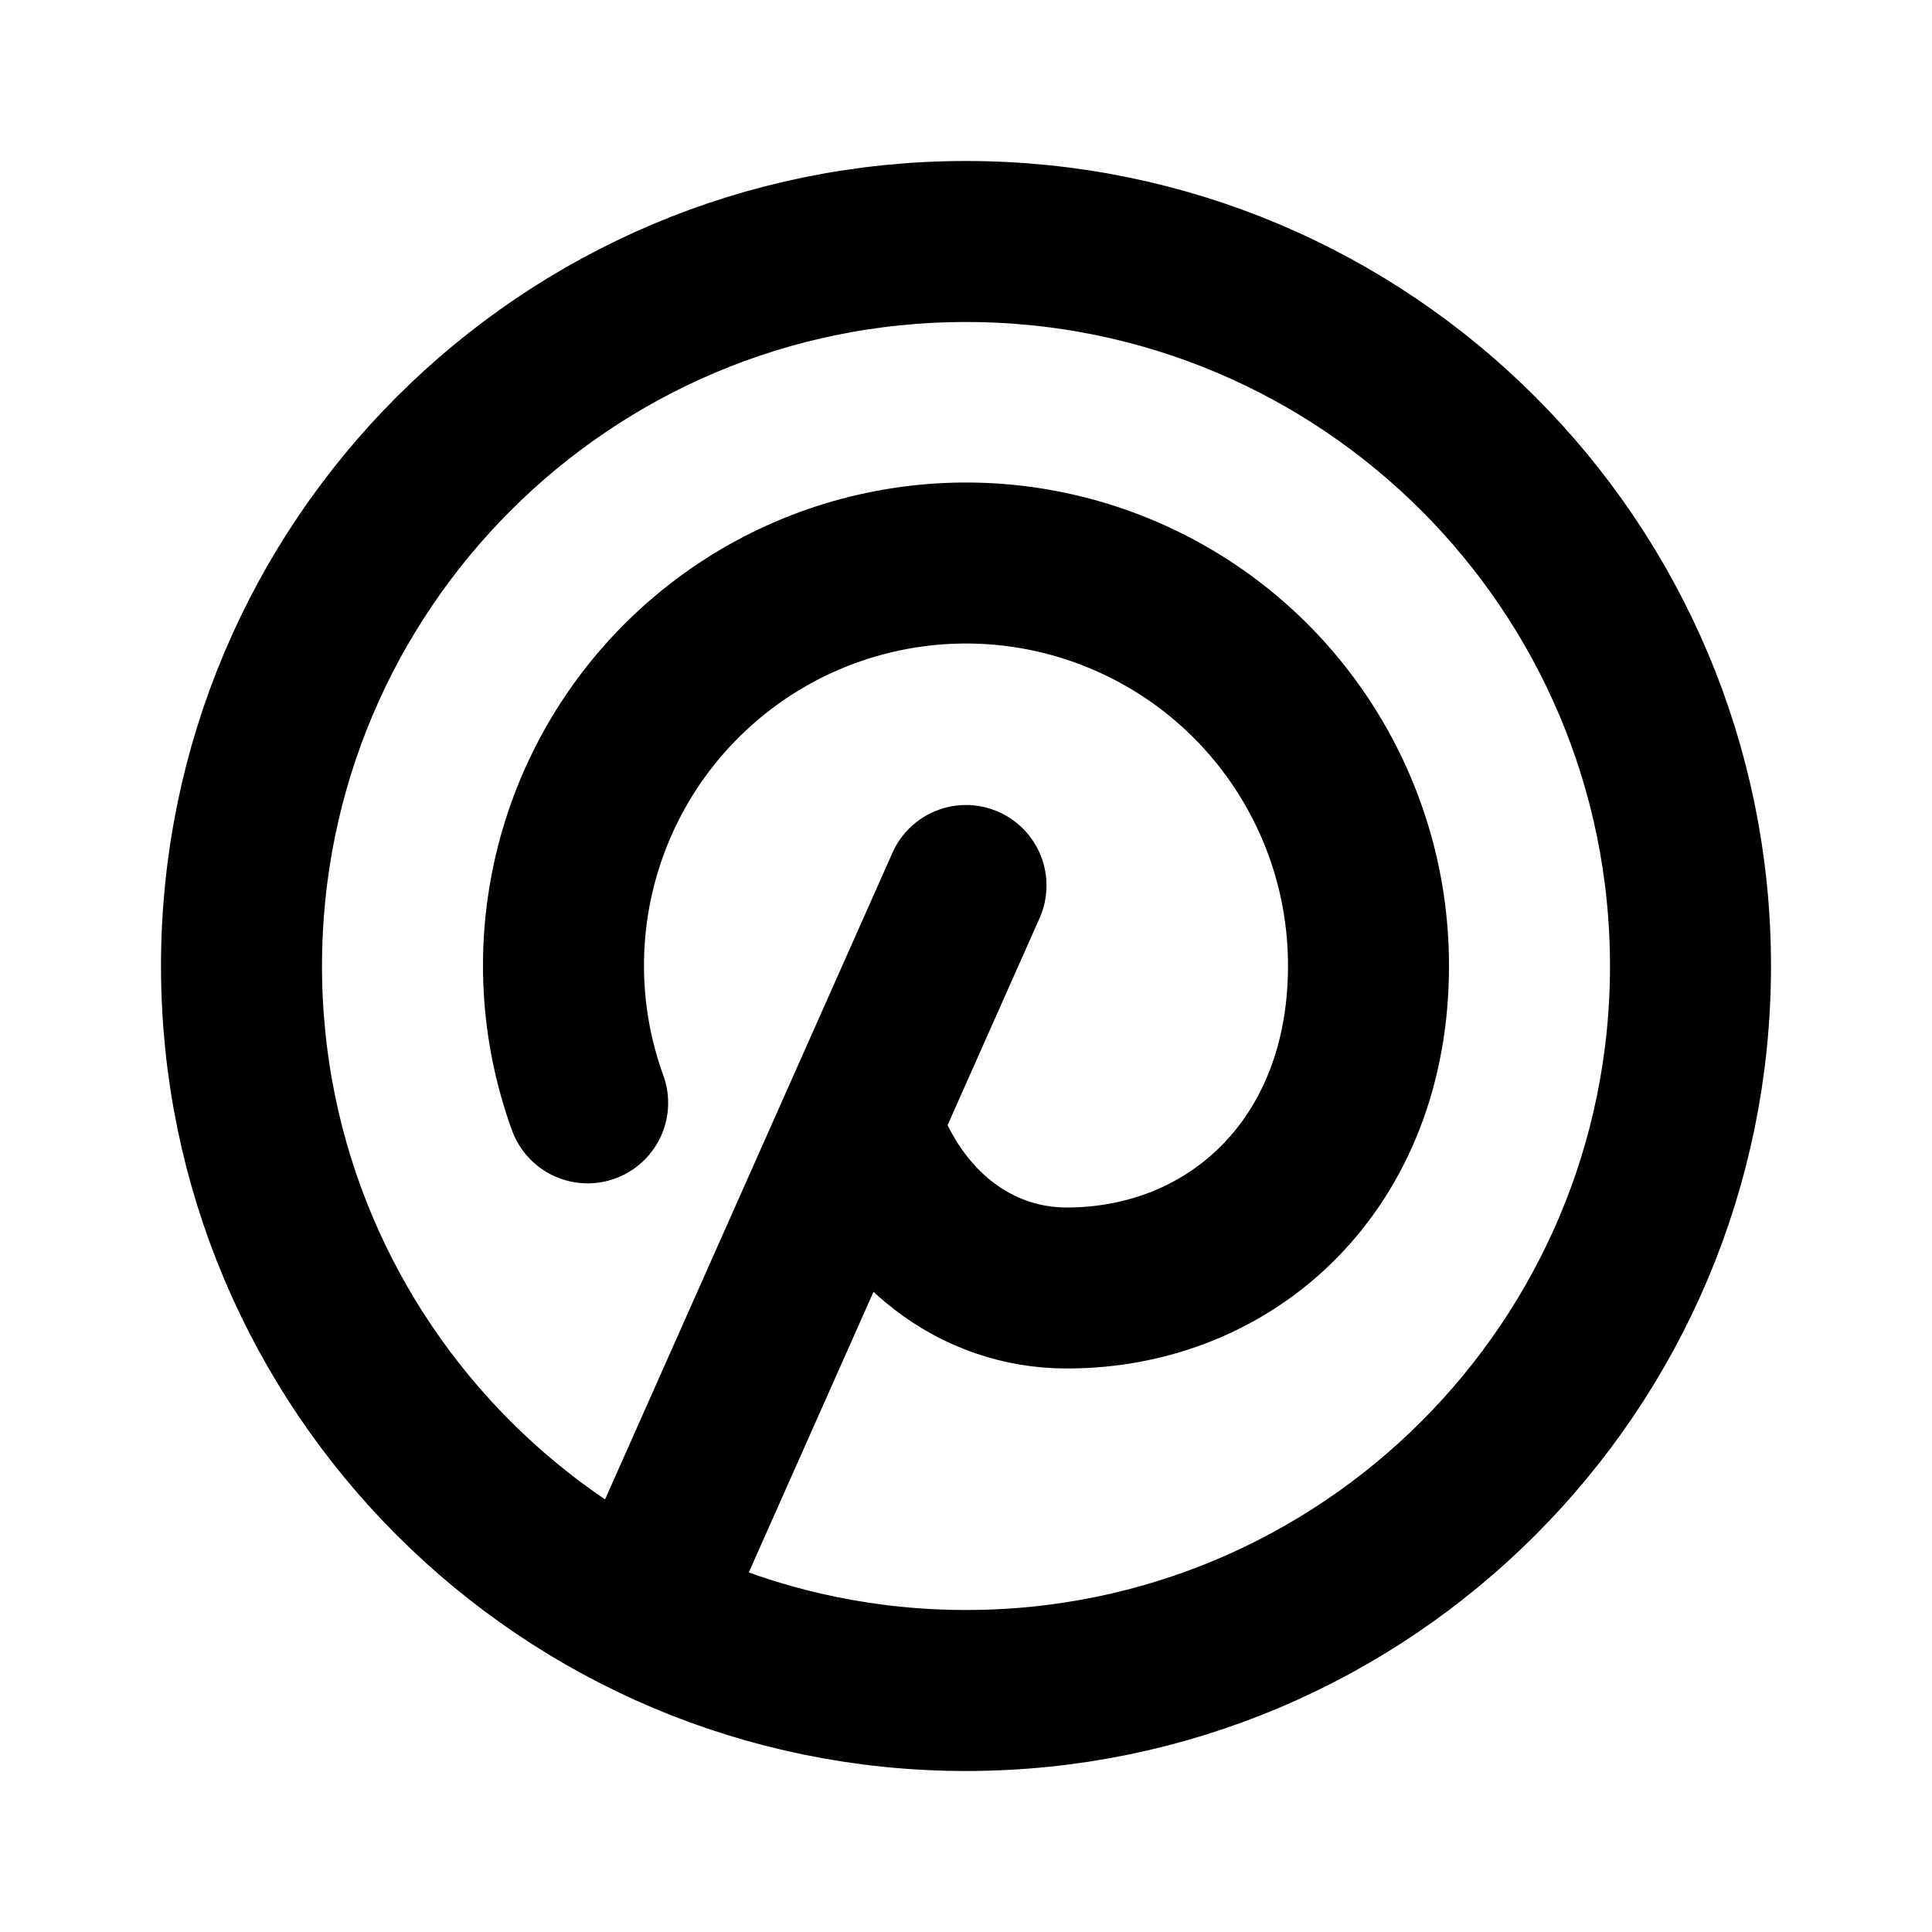
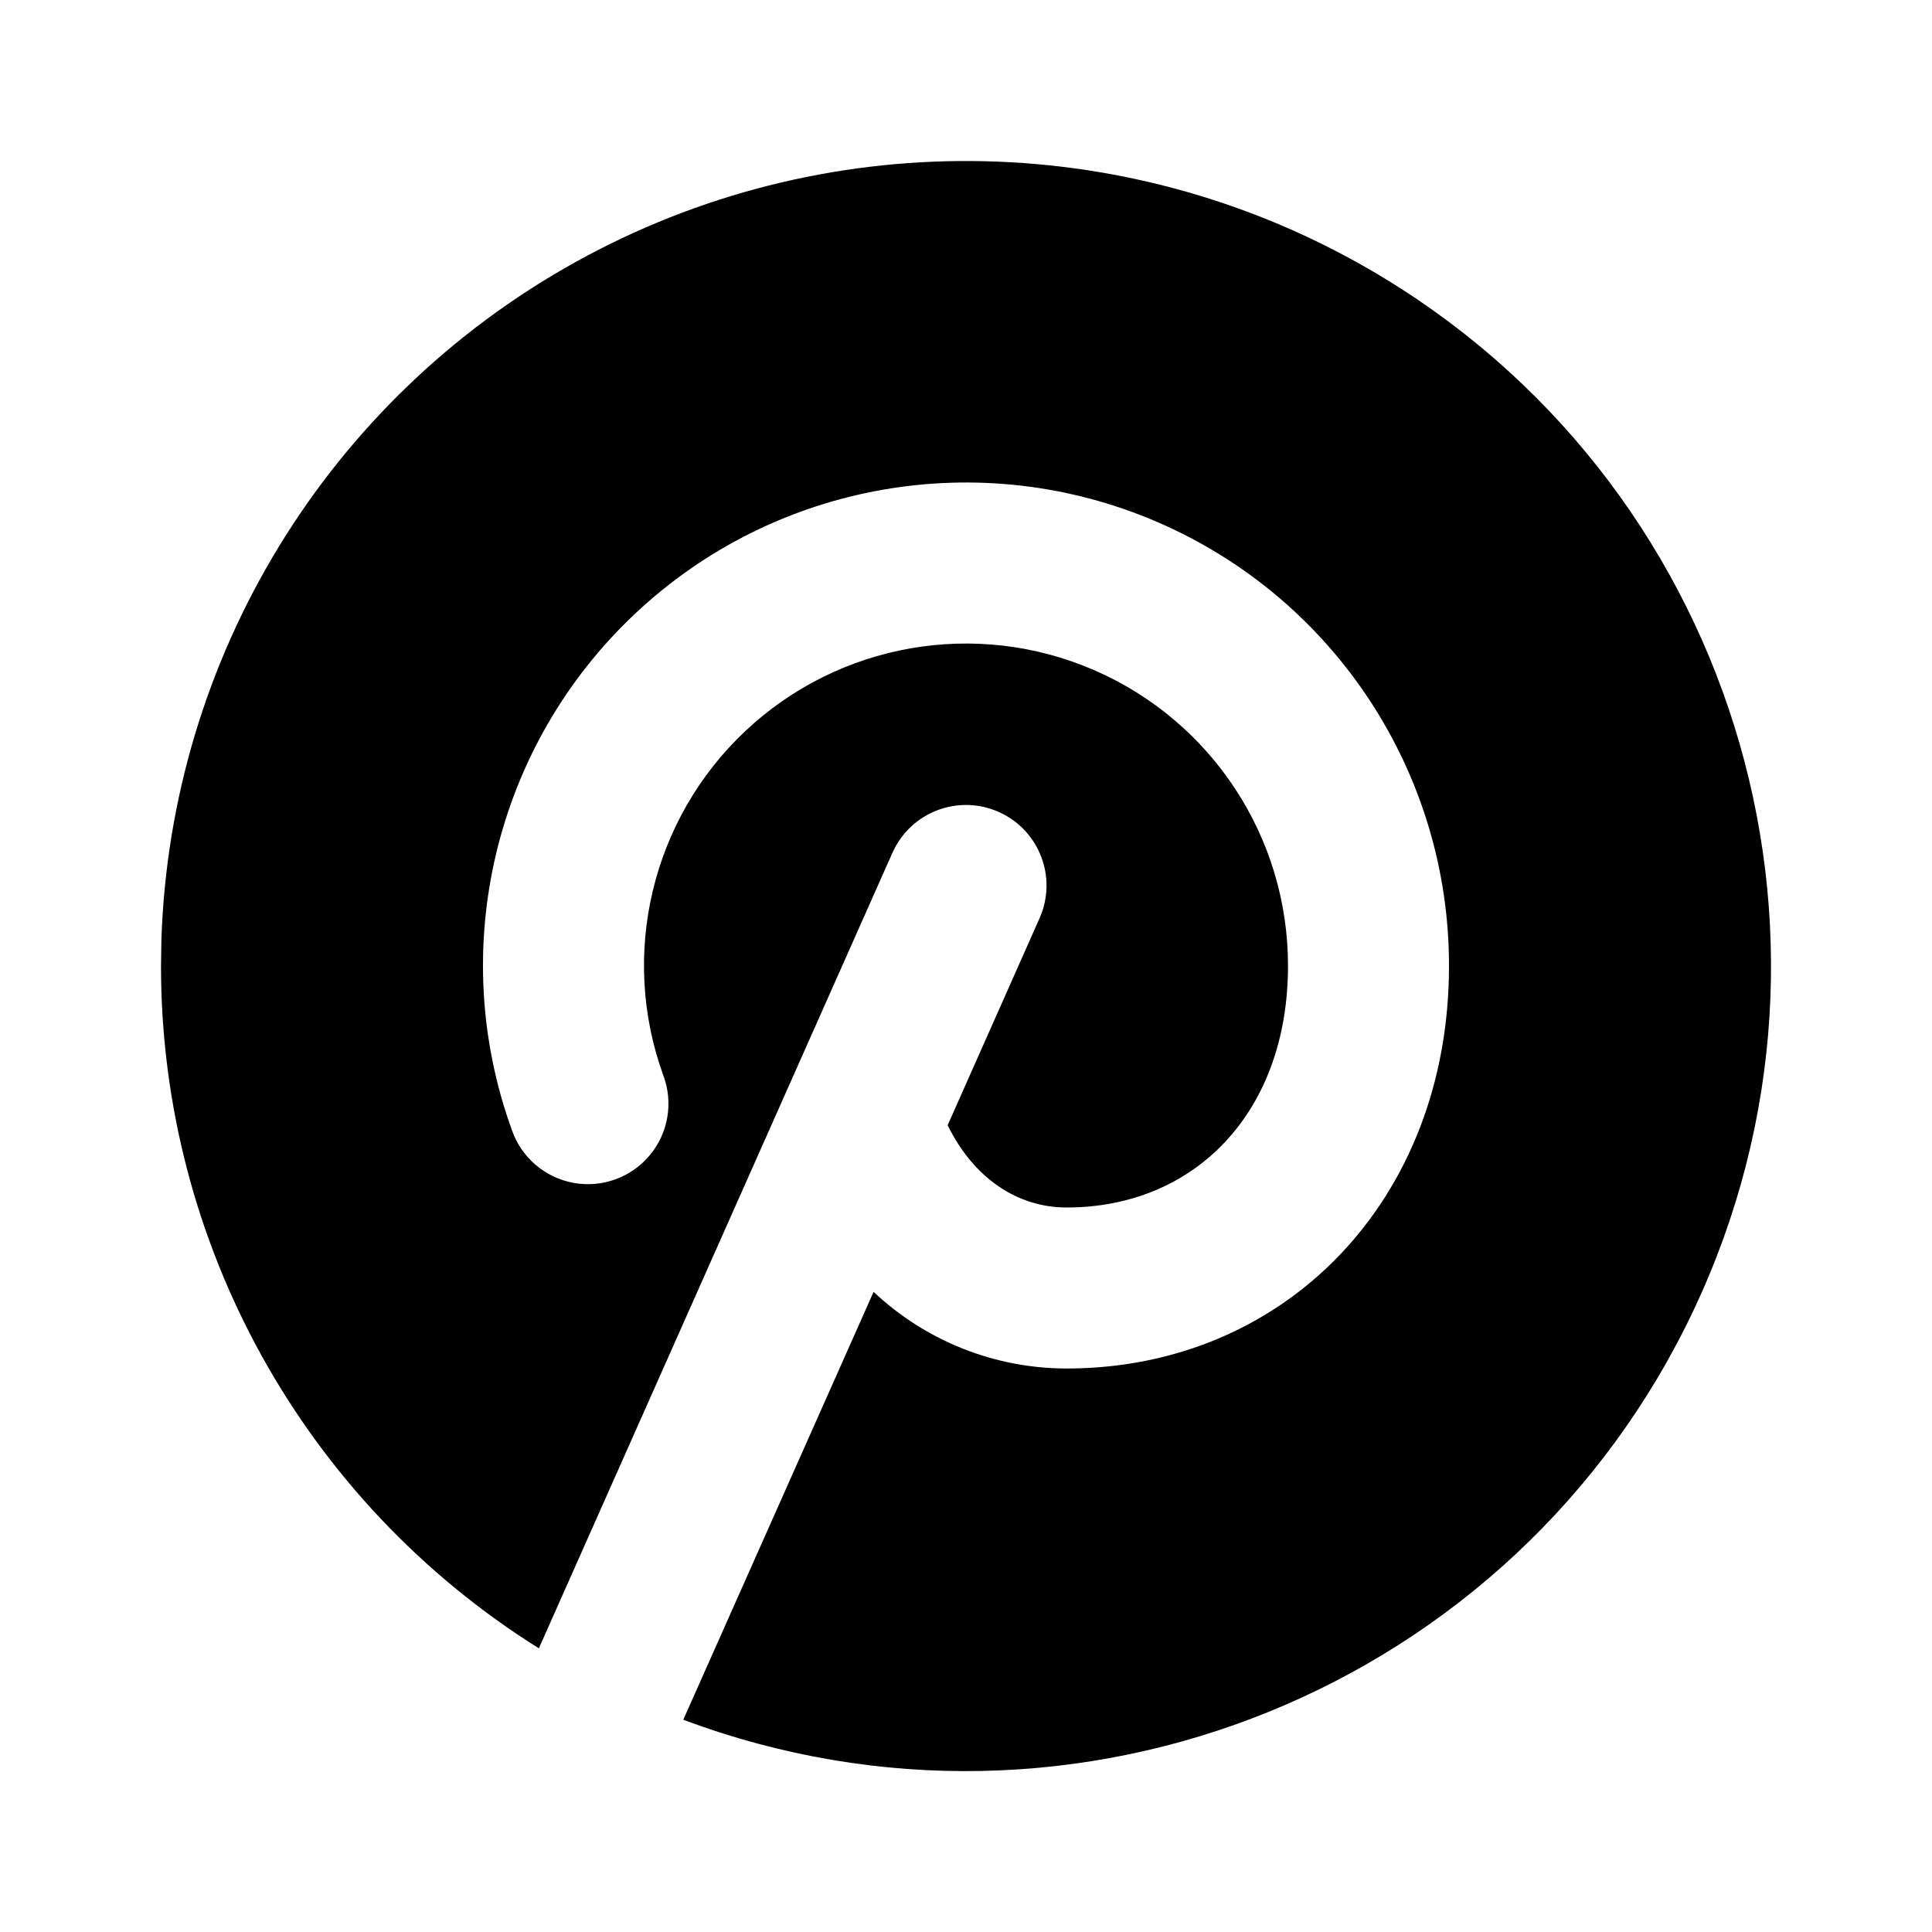
- <svg xmlns="http://www.w3.org/2000/svg" width="24" height="24" viewBox="0 0 24 24" fill="none" stroke="currentColor" stroke-width="2" stroke-linecap="round" stroke-linejoin="round" class="icon icon-tabler icons-tabler-outline icon-tabler-brand-pinterest">
-   <path stroke="none" d="M0 0h24v24H0z" fill="none" />
-   <path d="M8 20l4 -9" />
-   <path d="M10.7 14c.437 1.263 1.43 2 2.55 2c2.071 0 3.75 -1.554 3.75 -4a5 5 0 1 0 -9.7 1.7" />
-   <path d="M12 12m-9 0a9 9 0 1 0 18 0a9 9 0 1 0 -18 0" />
+ <svg xmlns="http://www.w3.org/2000/svg" width="24" height="24" viewBox="0 0 24 24">
+   <path fill="currentColor" d="M17 3.34a10 10 0 0 1-8.512 18.023l2.364-5.315A3.5 3.5 0 0 0 13.25 17c2.708 0 4.75-2.089 4.75-5a6 6 0 1 0-11.64 2.041a1 1 0 1 0 1.88-.682a4 4 0 1 1 7.76-1.36C16 13.817 14.844 15 13.25 15c-.609 0-1.153-.361-1.478-1.022l1.142-2.572a1 1 0 0 0-1.828-.812l-4.392 9.882A10 10 0 0 1 2 12l.005-.324A10 10 0 0 1 17 3.34" />
</svg>
